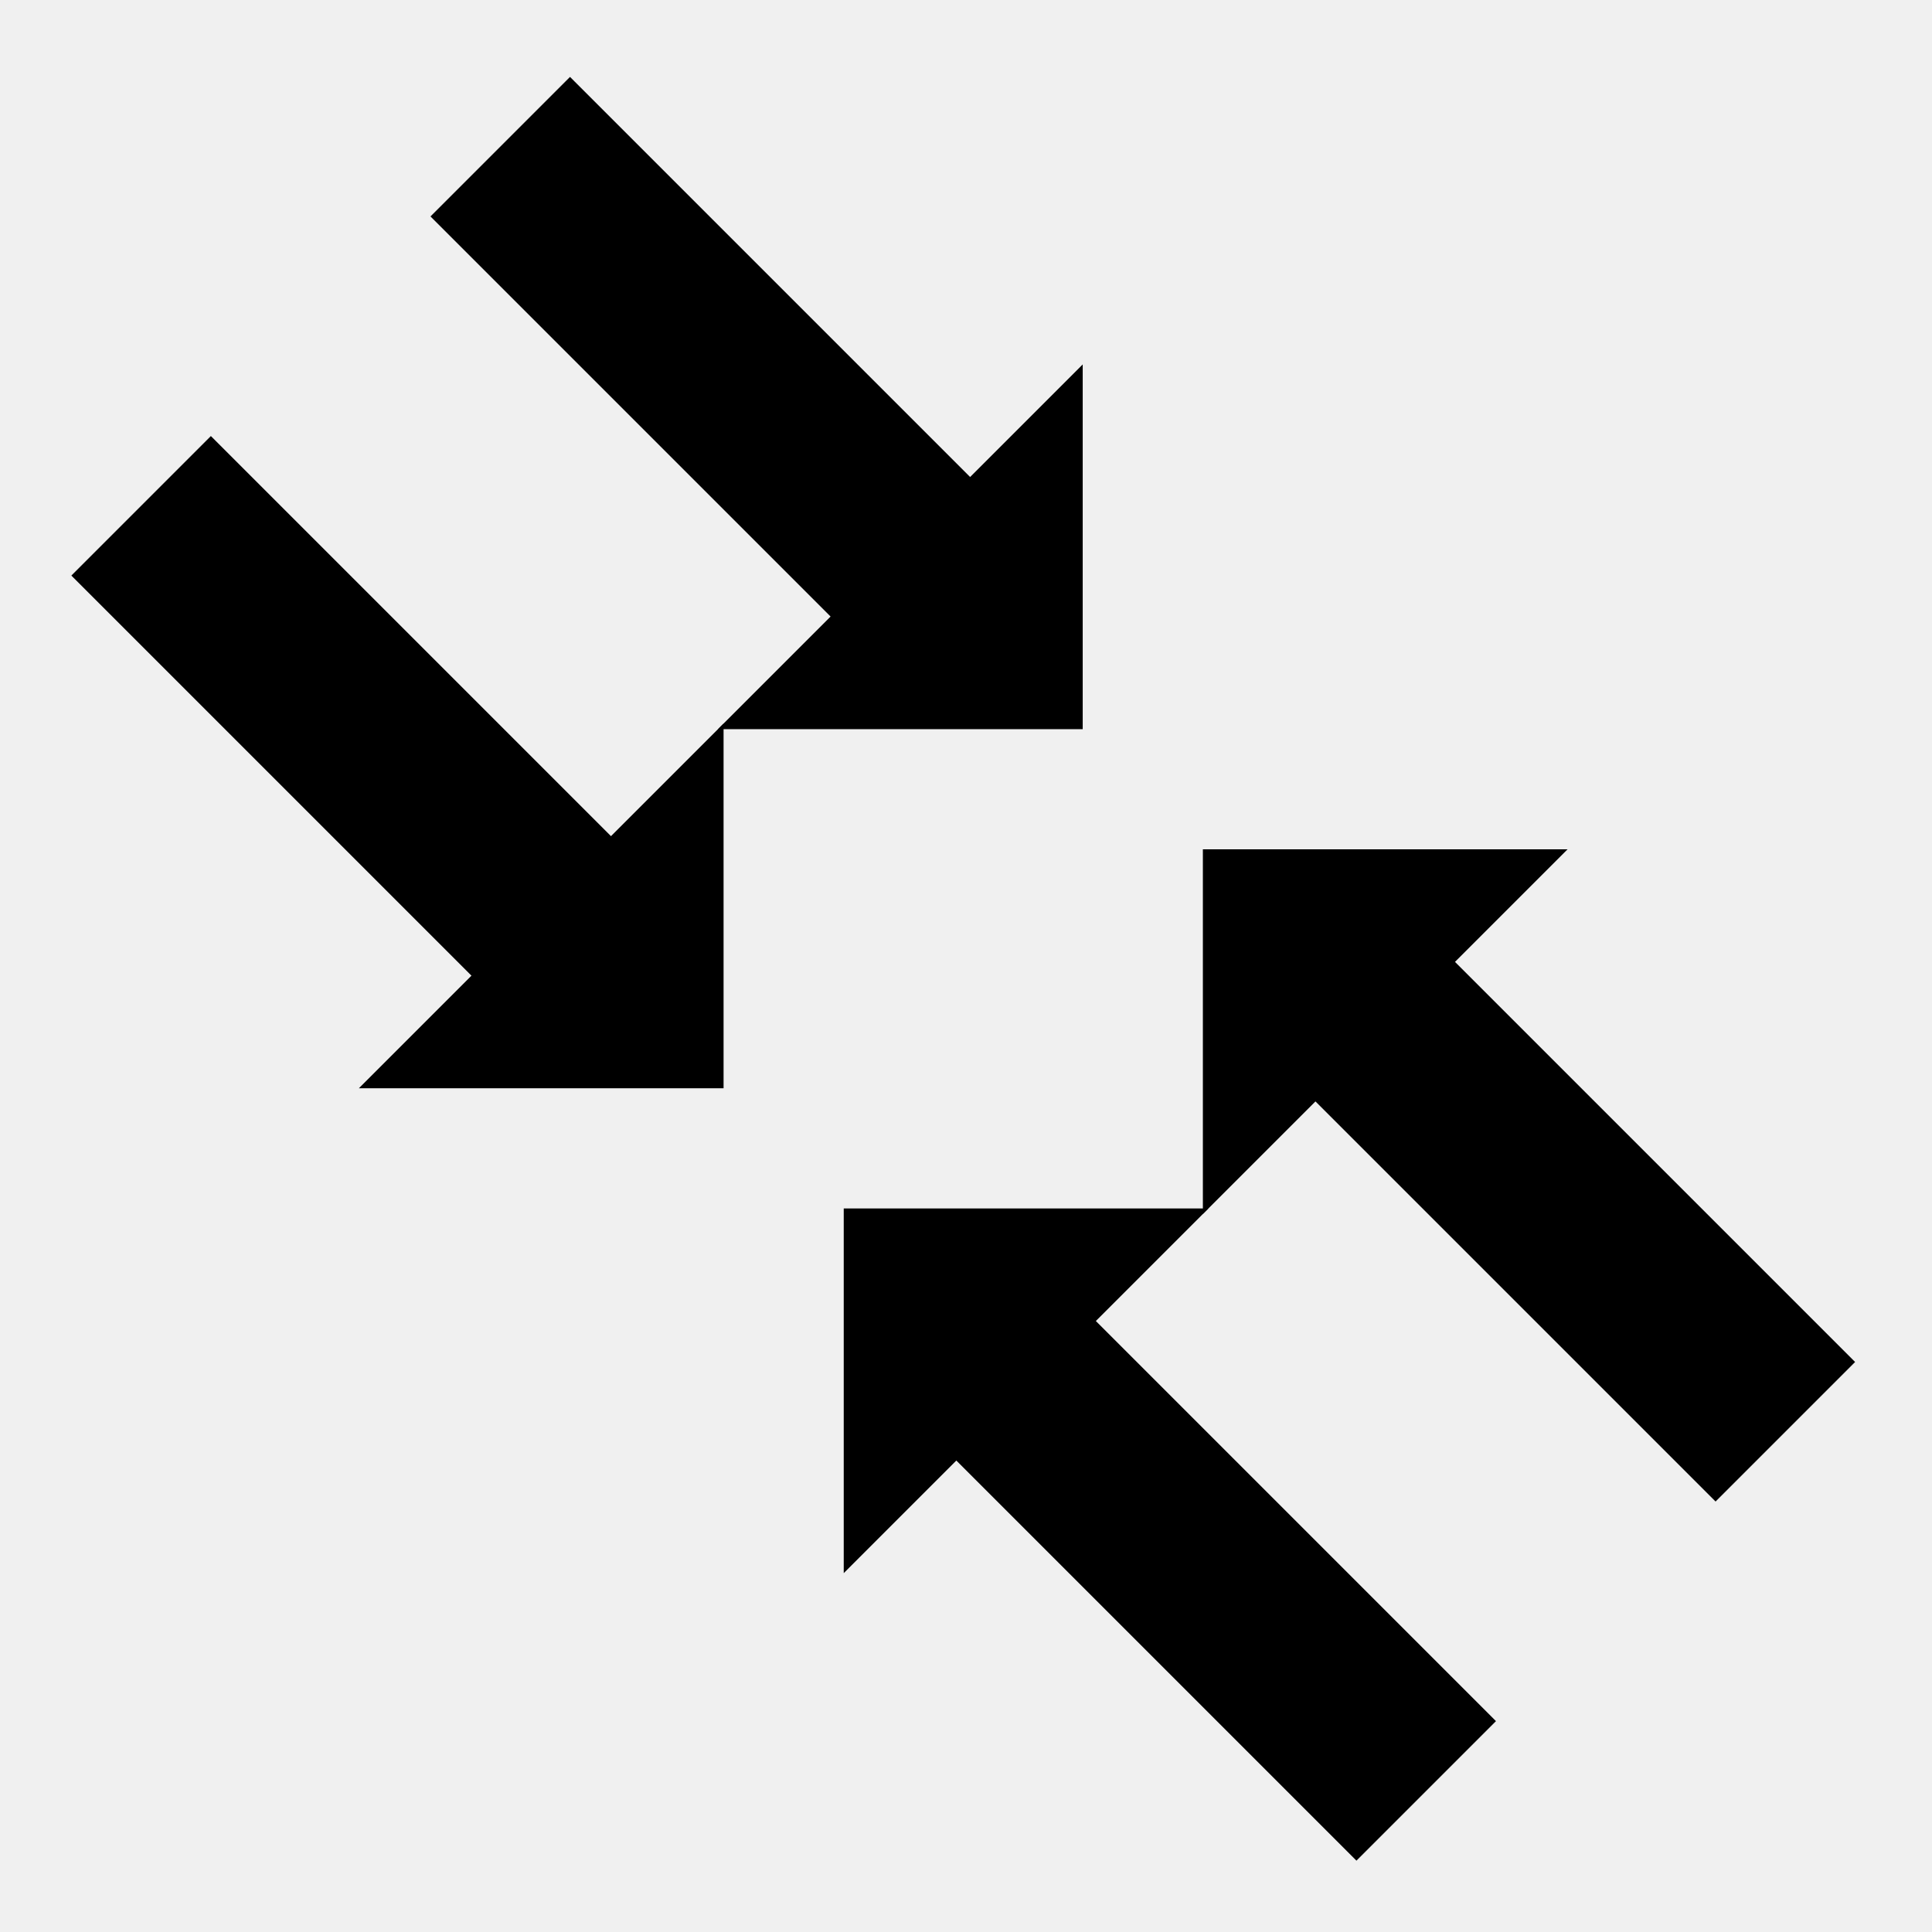
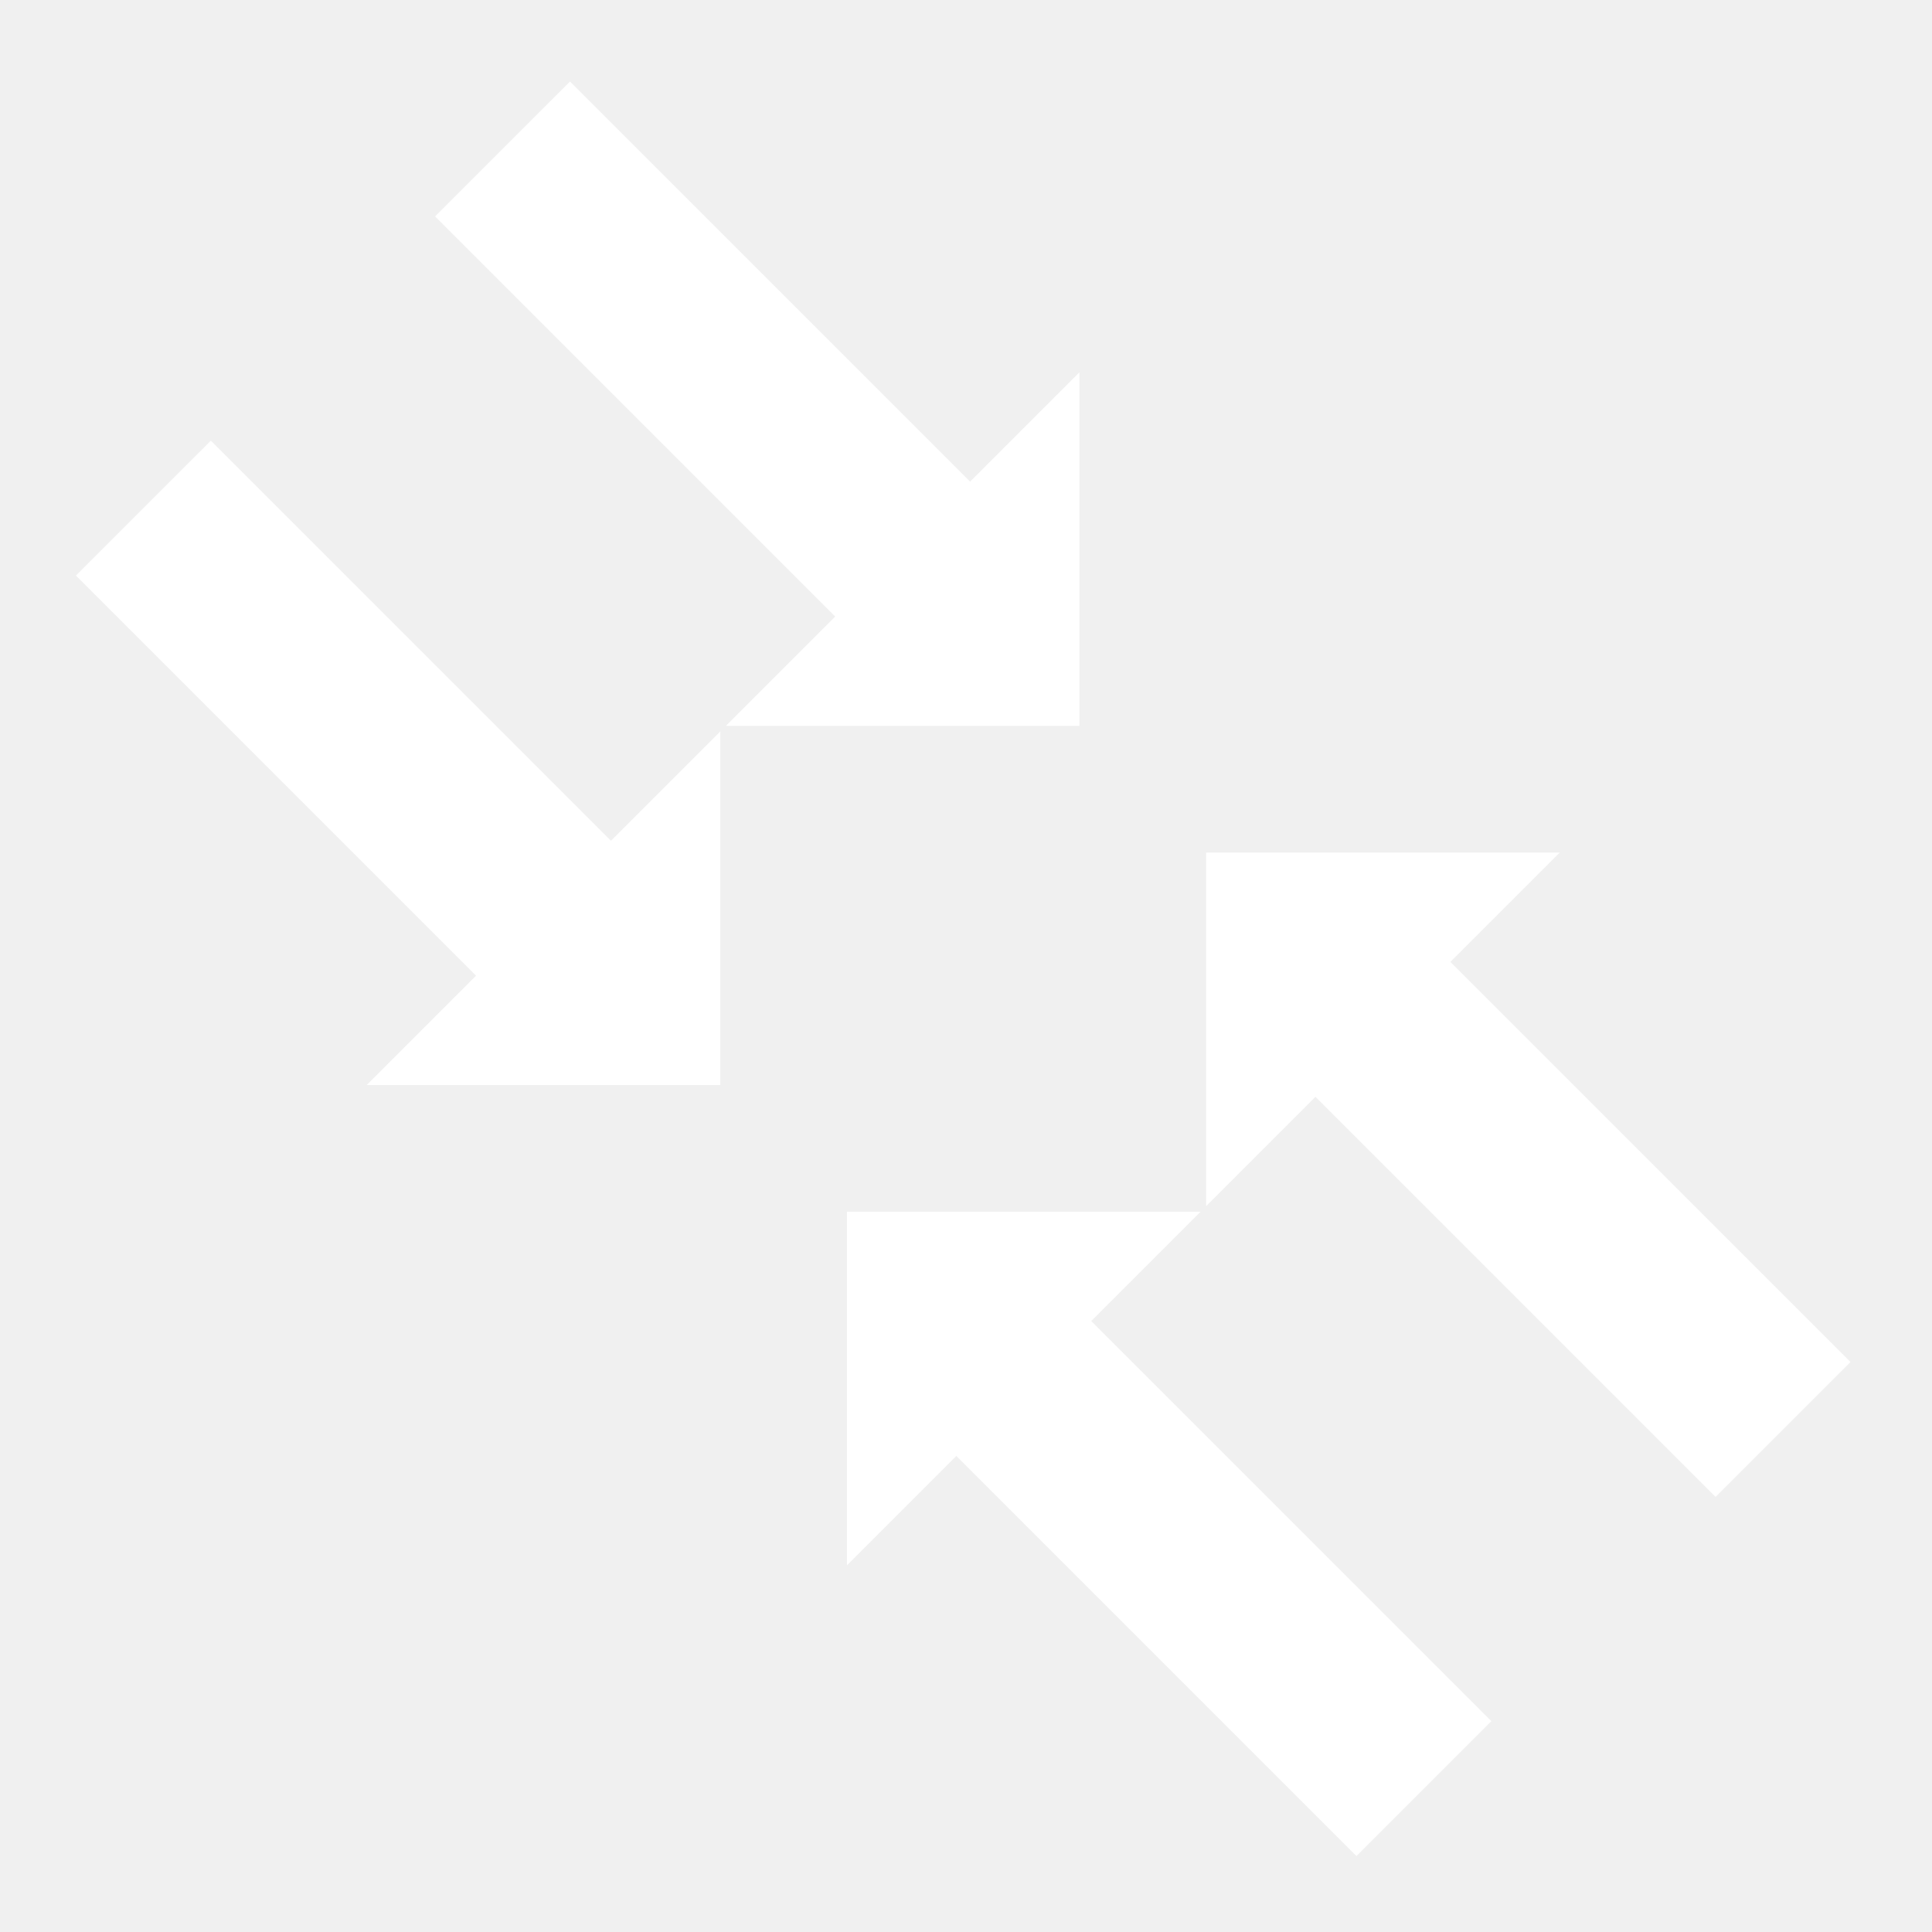
- <svg xmlns="http://www.w3.org/2000/svg" xmlns:xlink="http://www.w3.org/1999/xlink" width="105.833mm" height="105.833mm" viewBox="0 0 105.833 105.833" version="1.1" id="svg5350">
-   <defs id="defs5344" />
-   <g id="layer1" transform="translate(-99.78572,-5.958338)">
-     <g id="g972-7" transform="rotate(45,108.8571,164.7268)">
-       <g transform="translate(-32.9579,-29.68745)" id="g853-73-1">
-         <path id="path823-6-2-0" style="fill:#000000;fill-rule:evenodd;stroke:#000000;stroke-width:0.357px;stroke-linecap:butt;stroke-linejoin:miter;stroke-opacity:1" d="m 48.371,97.463 h 30.996 v -8.47 l 13.696,13.696 -13.696,13.696 v -8.47 H 48.371 v -5.226 z" />
-         <use x="0" y="0" xlink:href="#path823-6-2-0" id="use849-3-6" transform="rotate(180,97.9698,102.6888)" width="100%" height="100%" />
-       </g>
-       <use height="100%" width="100%" transform="translate(2.1205121e-8,-27.82208)" id="use938-3-4" xlink:href="#g853-73-1" y="0" x="0" />
+ <svg xmlns="http://www.w3.org/2000/svg" xmlns:xlink="http://www.w3.org/1999/xlink" width="400" height="400" viewBox="0 0 105.833 105.833">
+   <g transform="rotate(45 66.157 41.296)">
+     <g transform="translate(-32.958 -29.687)" id="b">
+       <path id="a" d="M48.371 97.463h30.996v-8.47l13.695 13.696-13.695 13.696v-8.47H48.37v-5.226z" fill="#fff" fill-rule="evenodd" stroke-width=".357" />
+       <use xlink:href="#a" transform="rotate(180 97.97 102.689)" width="100%" height="100%" />
    </g>
+     <use height="100%" width="100%" transform="translate(0 -27.822)" xlink:href="#b" />
  </g>
</svg>
